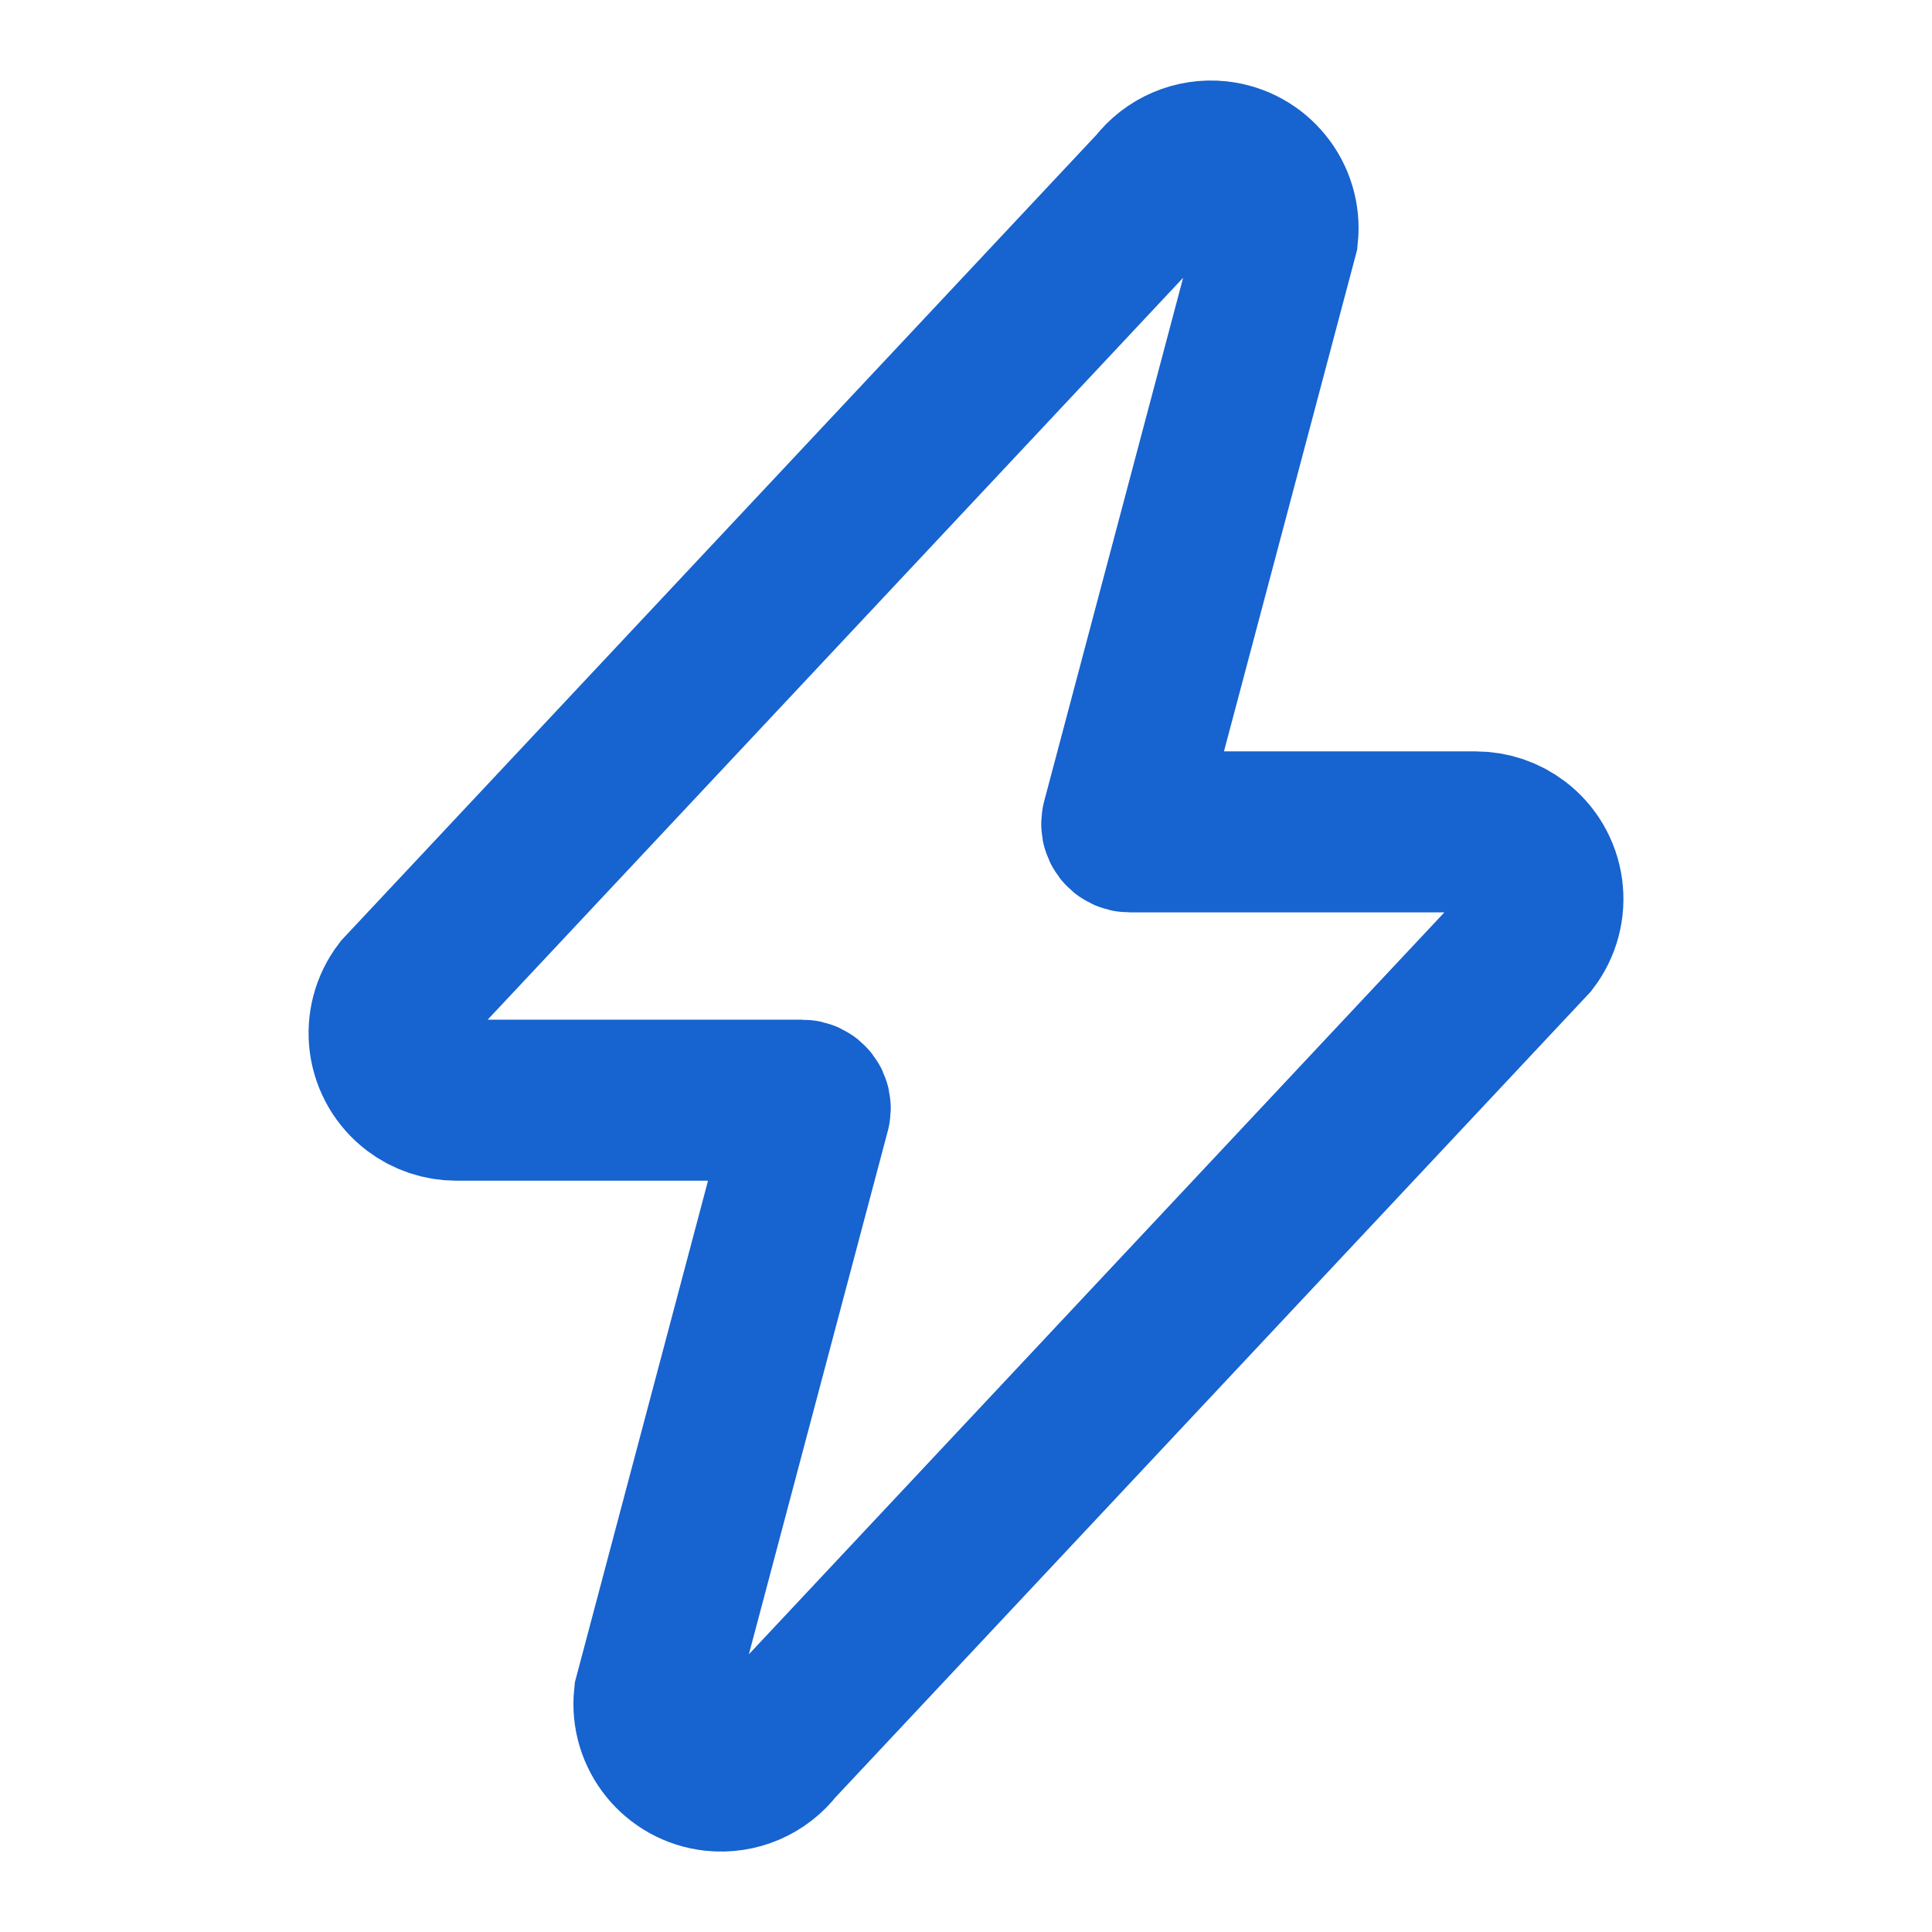
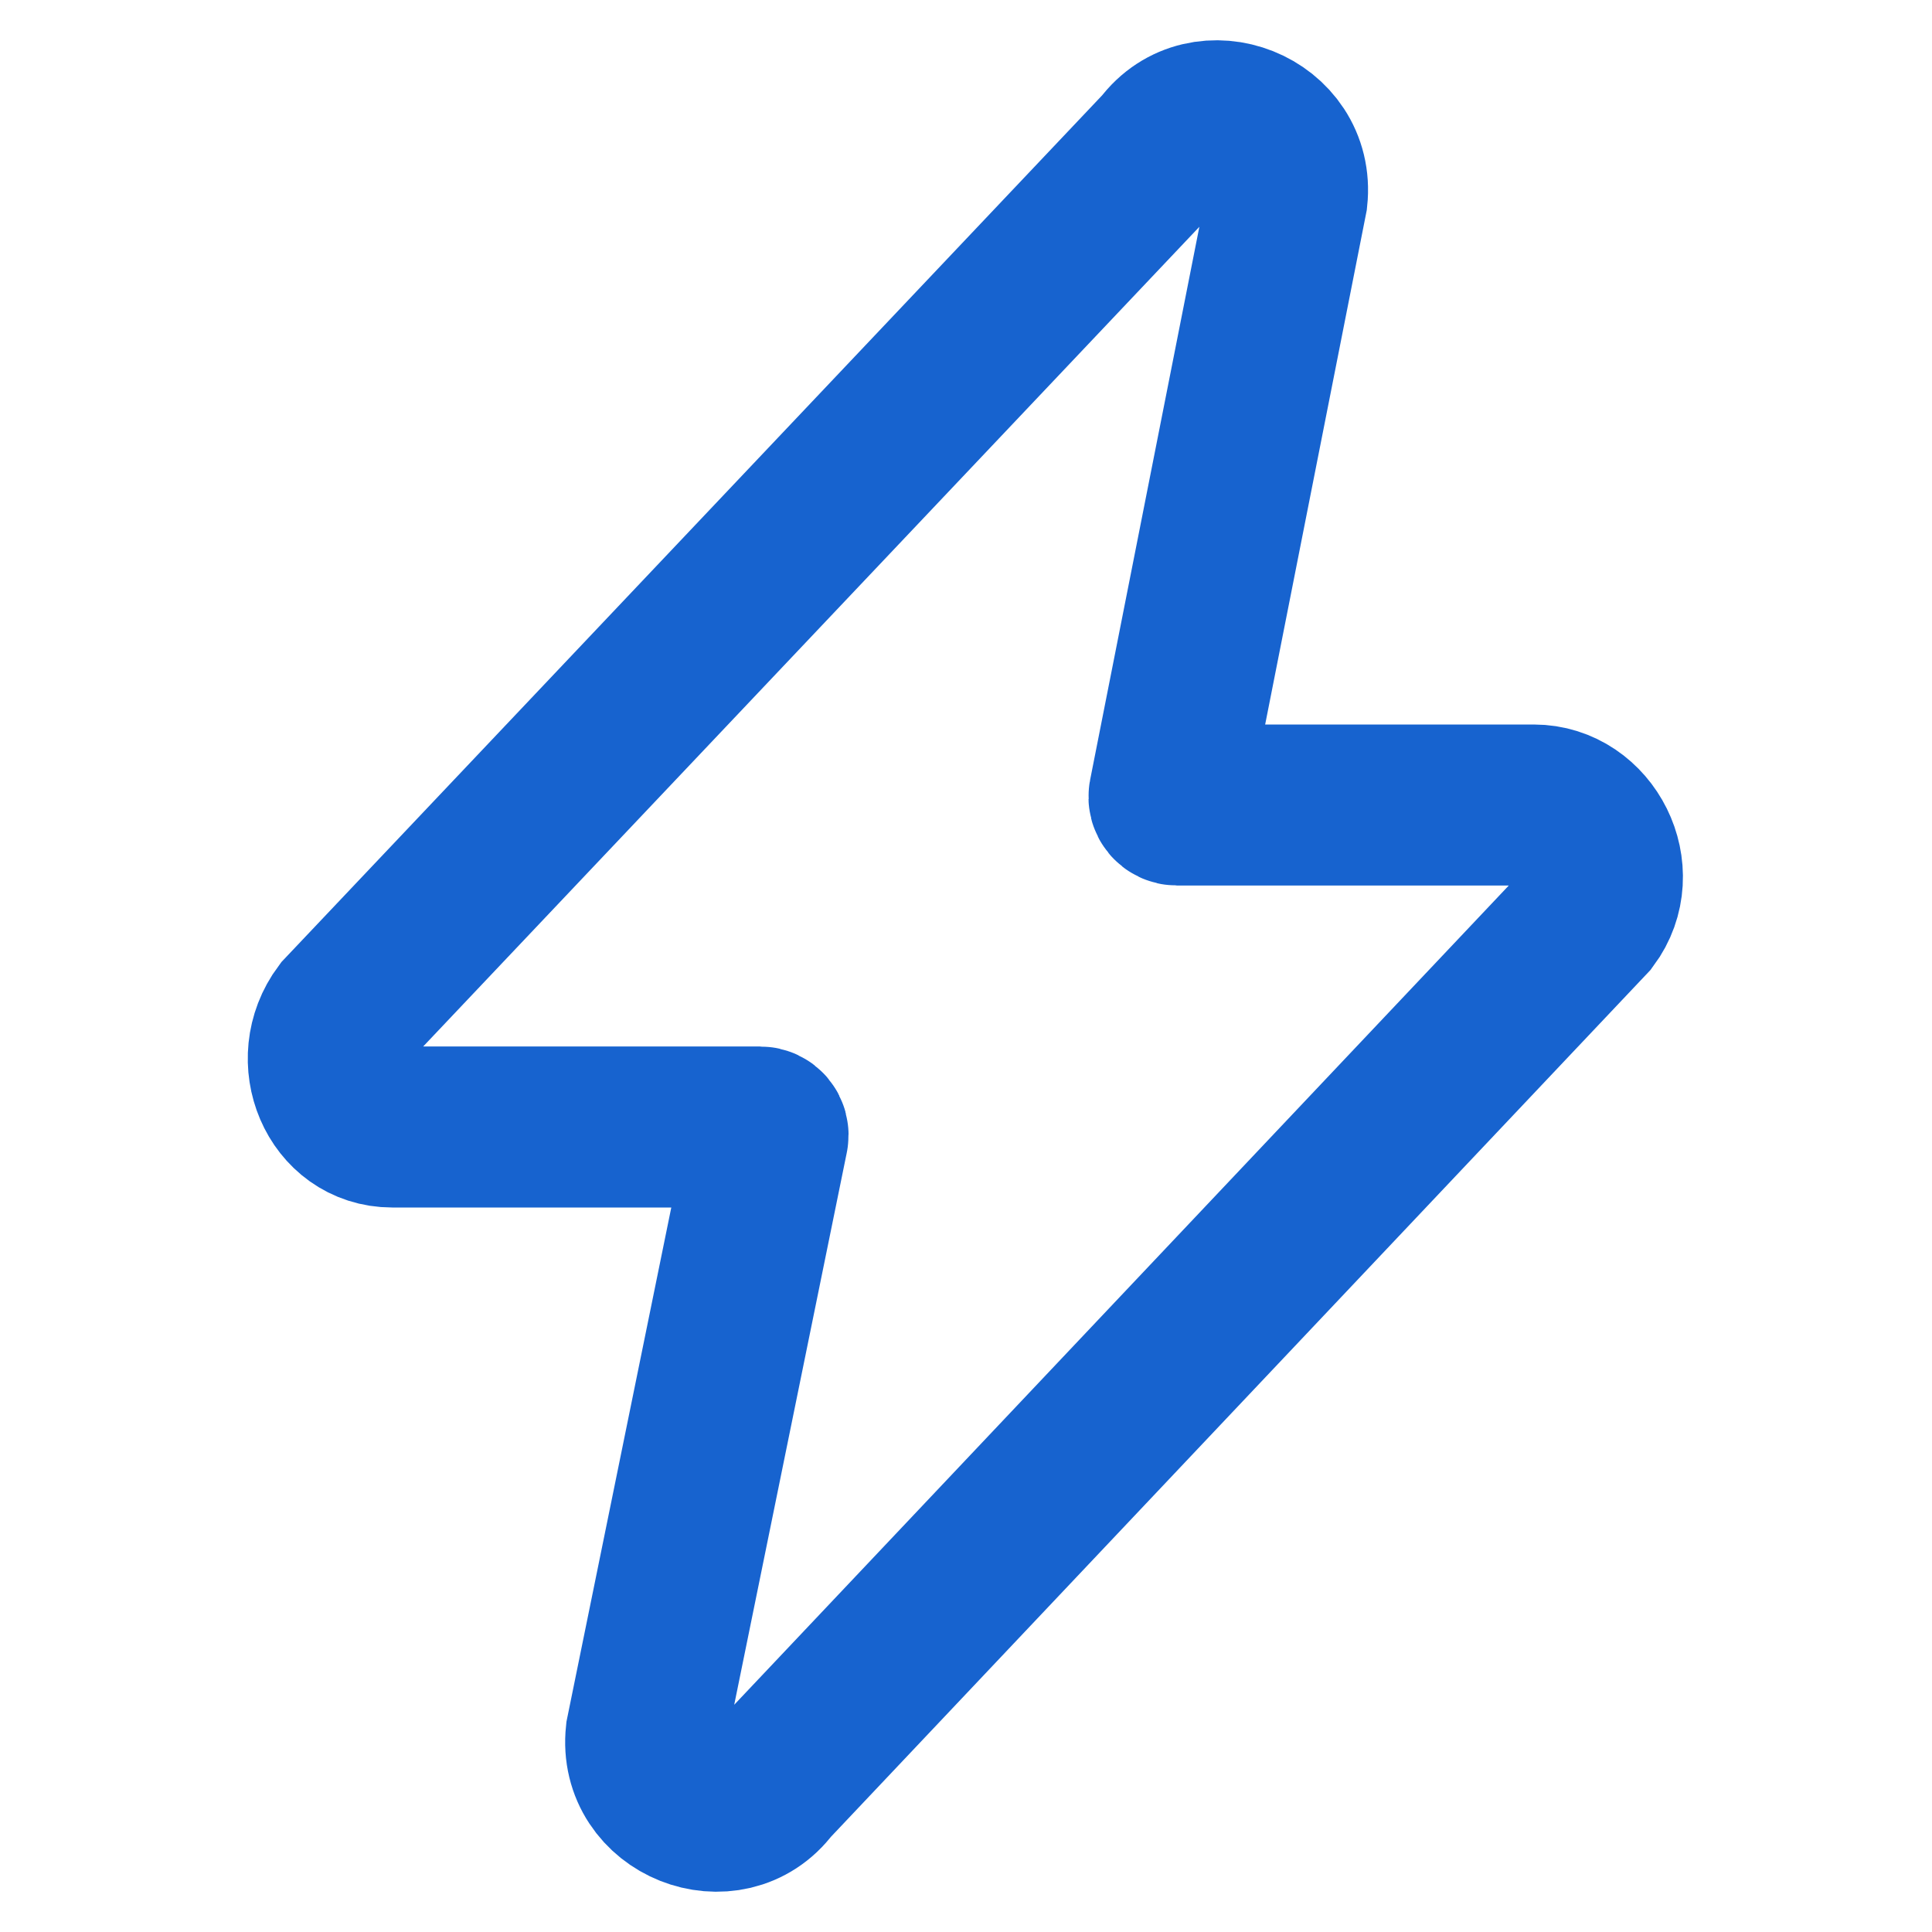
<svg xmlns="http://www.w3.org/2000/svg" fill="none" viewBox="0 0 24 24">
-   <path stroke="#1763cf" stroke-width="2" d="m15.872 2.923-1.934 7.285a.1.1 0 0 0 .097.126h4.297a.836.836 0 0 1 .505.17.832.832 0 0 1 .16 1.167l-9.374 10a.836.836 0 0 1-.755.325c-.458-.05-.789-.461-.74-.918l1.934-7.285a.1.1 0 0 0-.097-.126h-4.297a.836.836 0 0 1-.505-.17.832.832 0 0 1-.16-1.167l9.374-10a.836.836 0 0 1 .755-.325c.458.05.789.461.74.918Z" />
+   <path stroke="#1763cf" stroke-width="2" d="m15.989 2.459-1.466 7.422a.1.1 0 0 0 .098.119h4.431c.684 0 1.109.834.684 1.405L9.563 22.165c-.507.682-1.63.246-1.537-.624l1.513-7.421a.1.1 0 0 0-.098-.12H4.872c-.684 0-1.034-.834-.609-1.405L14.452 1.835c.507-.682 1.63-.246 1.537.624Z" />
</svg>
